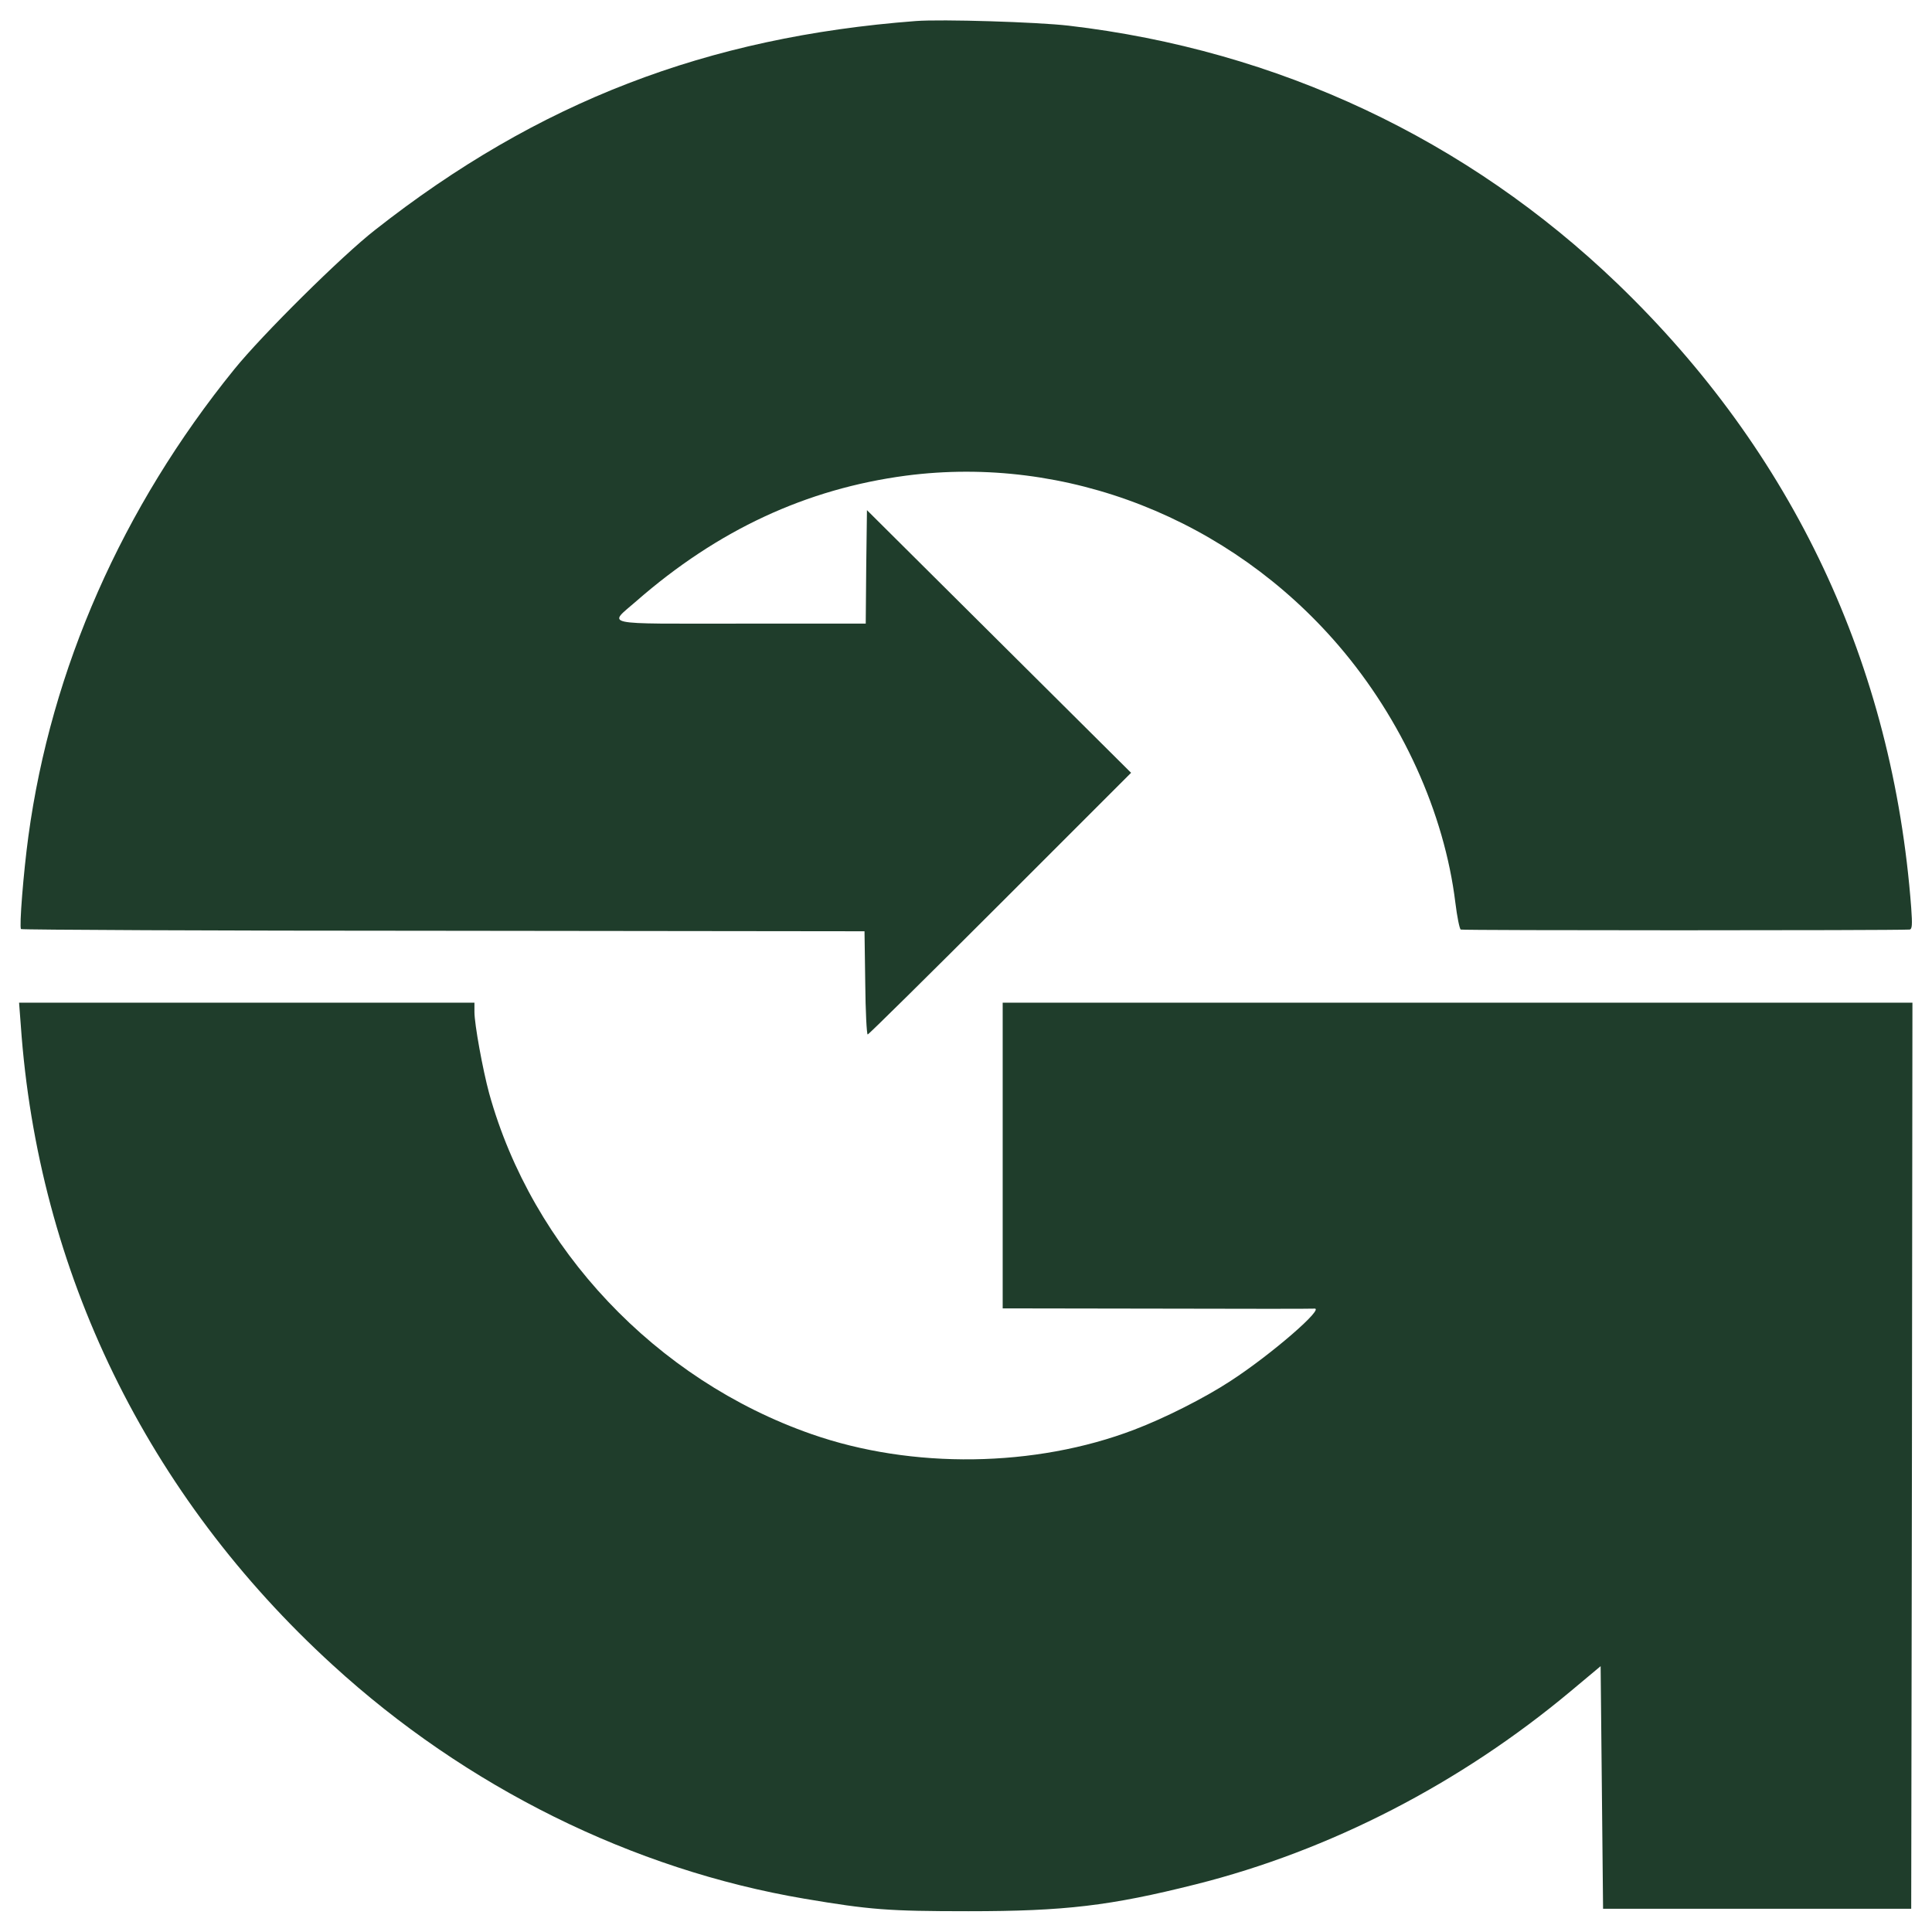
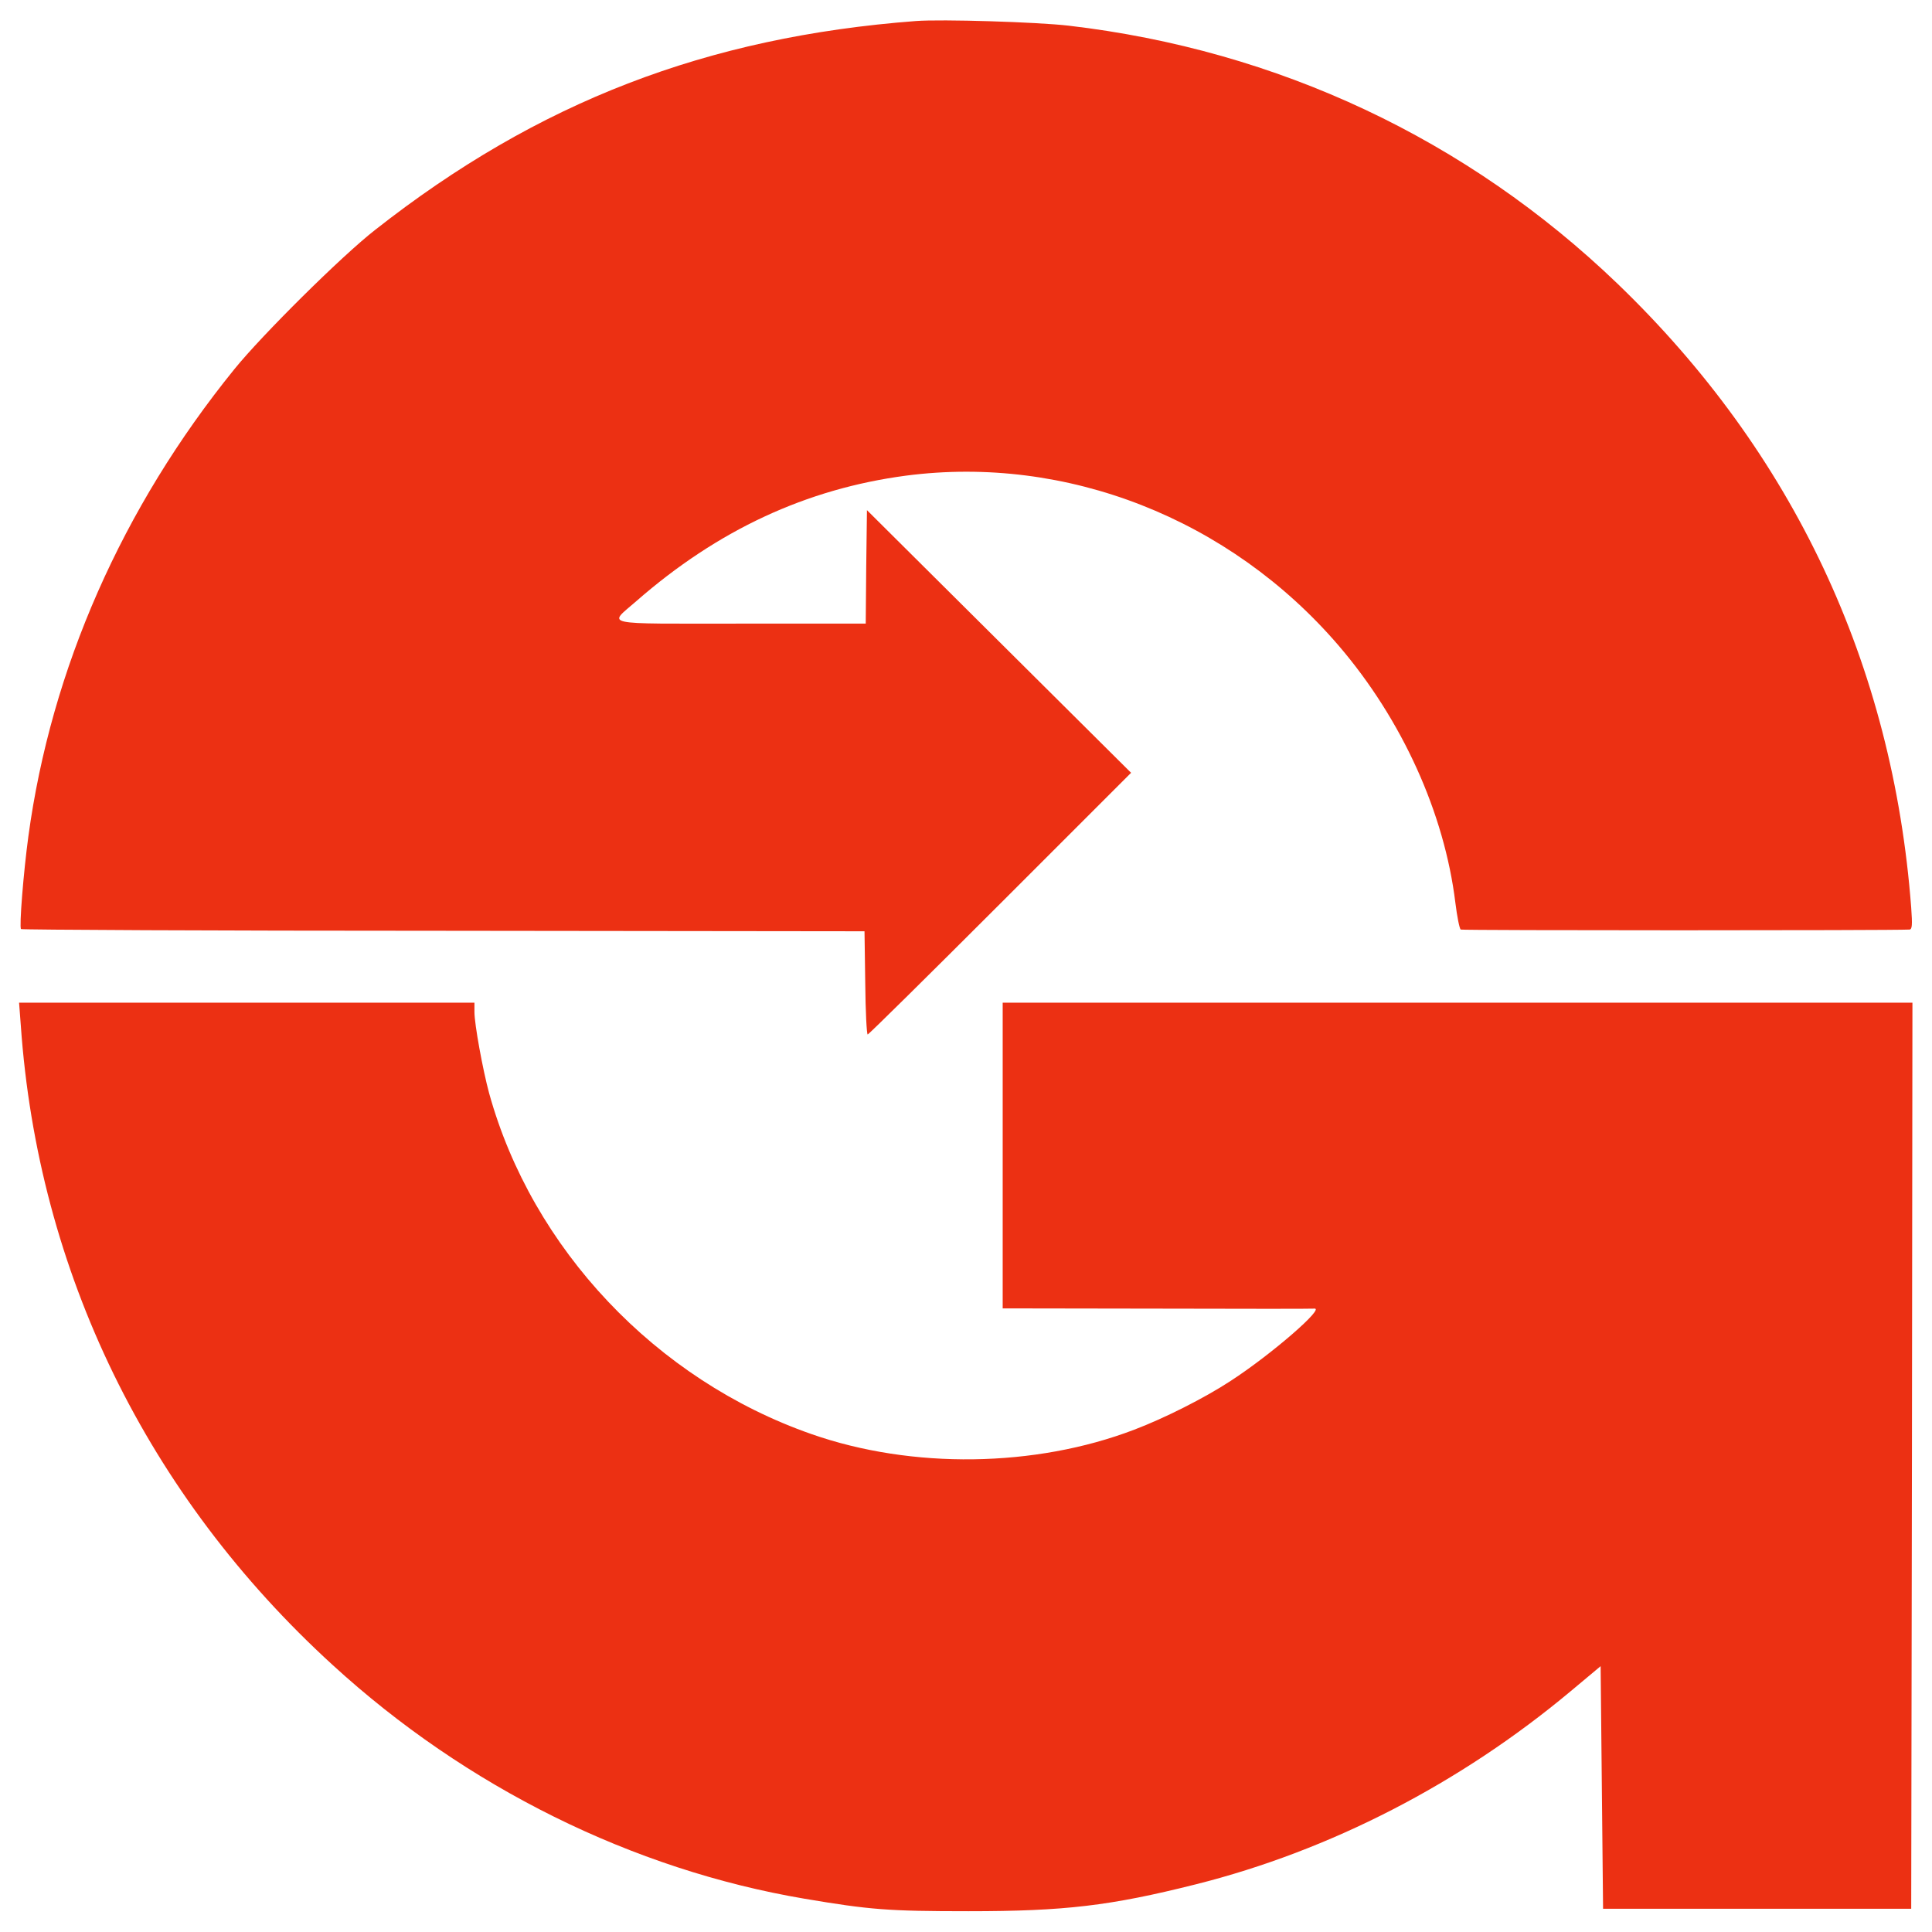
<svg xmlns="http://www.w3.org/2000/svg" viewBox="117 117 790 790" role="img" aria-label="Ganera">
-   <g transform="translate(0,1024) scale(0.1,-0.1)" fill="#1F3D2B" stroke="none">
+   <g transform="translate(0,1024) scale(0.1,-0.1)" fill="#EC3013" stroke="none">
    <path d="M4915 8984 c-856 -65 -1546 -331 -2211 -854 -135 -105 -462 -429 -576 -570 -458 -565 -749 -1225 -842 -1910 -20 -147 -38 -372 -30 -379 3 -3 780 -7 1727 -7 l1722 -2 3 -211 c1 -116 6 -211 10 -211 4 0 248 241 542 535 l535 535 -540 537 -540 537 -3 -232 -2 -232 -511 0 c-583 0 -542 -9 -427 92 333 291 695 459 1102 513 657 86 1324 -176 1769 -694 260 -303 433 -685 478 -1052 7 -57 17 -107 22 -110 6 -4 1760 -4 1835 0 11 1 12 19 7 89 -75 995 -483 1861 -1201 2552 -615 591 -1389 955 -2244 1055 -129 15 -520 27 -625 19z M1255 4878 c70 -1007 516 -1923 1275 -2616 546 -500 1227 -837 1930 -956 267 -45 341 -51 670 -51 394 0 580 22 930 110 549 138 1081 412 1533 790 l122 102 5 -496 5 -496 630 0 630 0 3 1853 2 1852 -1860 0 -1860 0 0 -625 0 -625 633 -1 c347 -1 635 -1 640 0 51 8 -176 -189 -343 -297 -104 -68 -268 -151 -392 -198 -405 -155 -909 -162 -1320 -18 -636 222 -1142 758 -1318 1394 -26 96 -60 282 -60 332 l0 38 -931 0 -931 0 7 -92z" />
  </g>
</svg>
